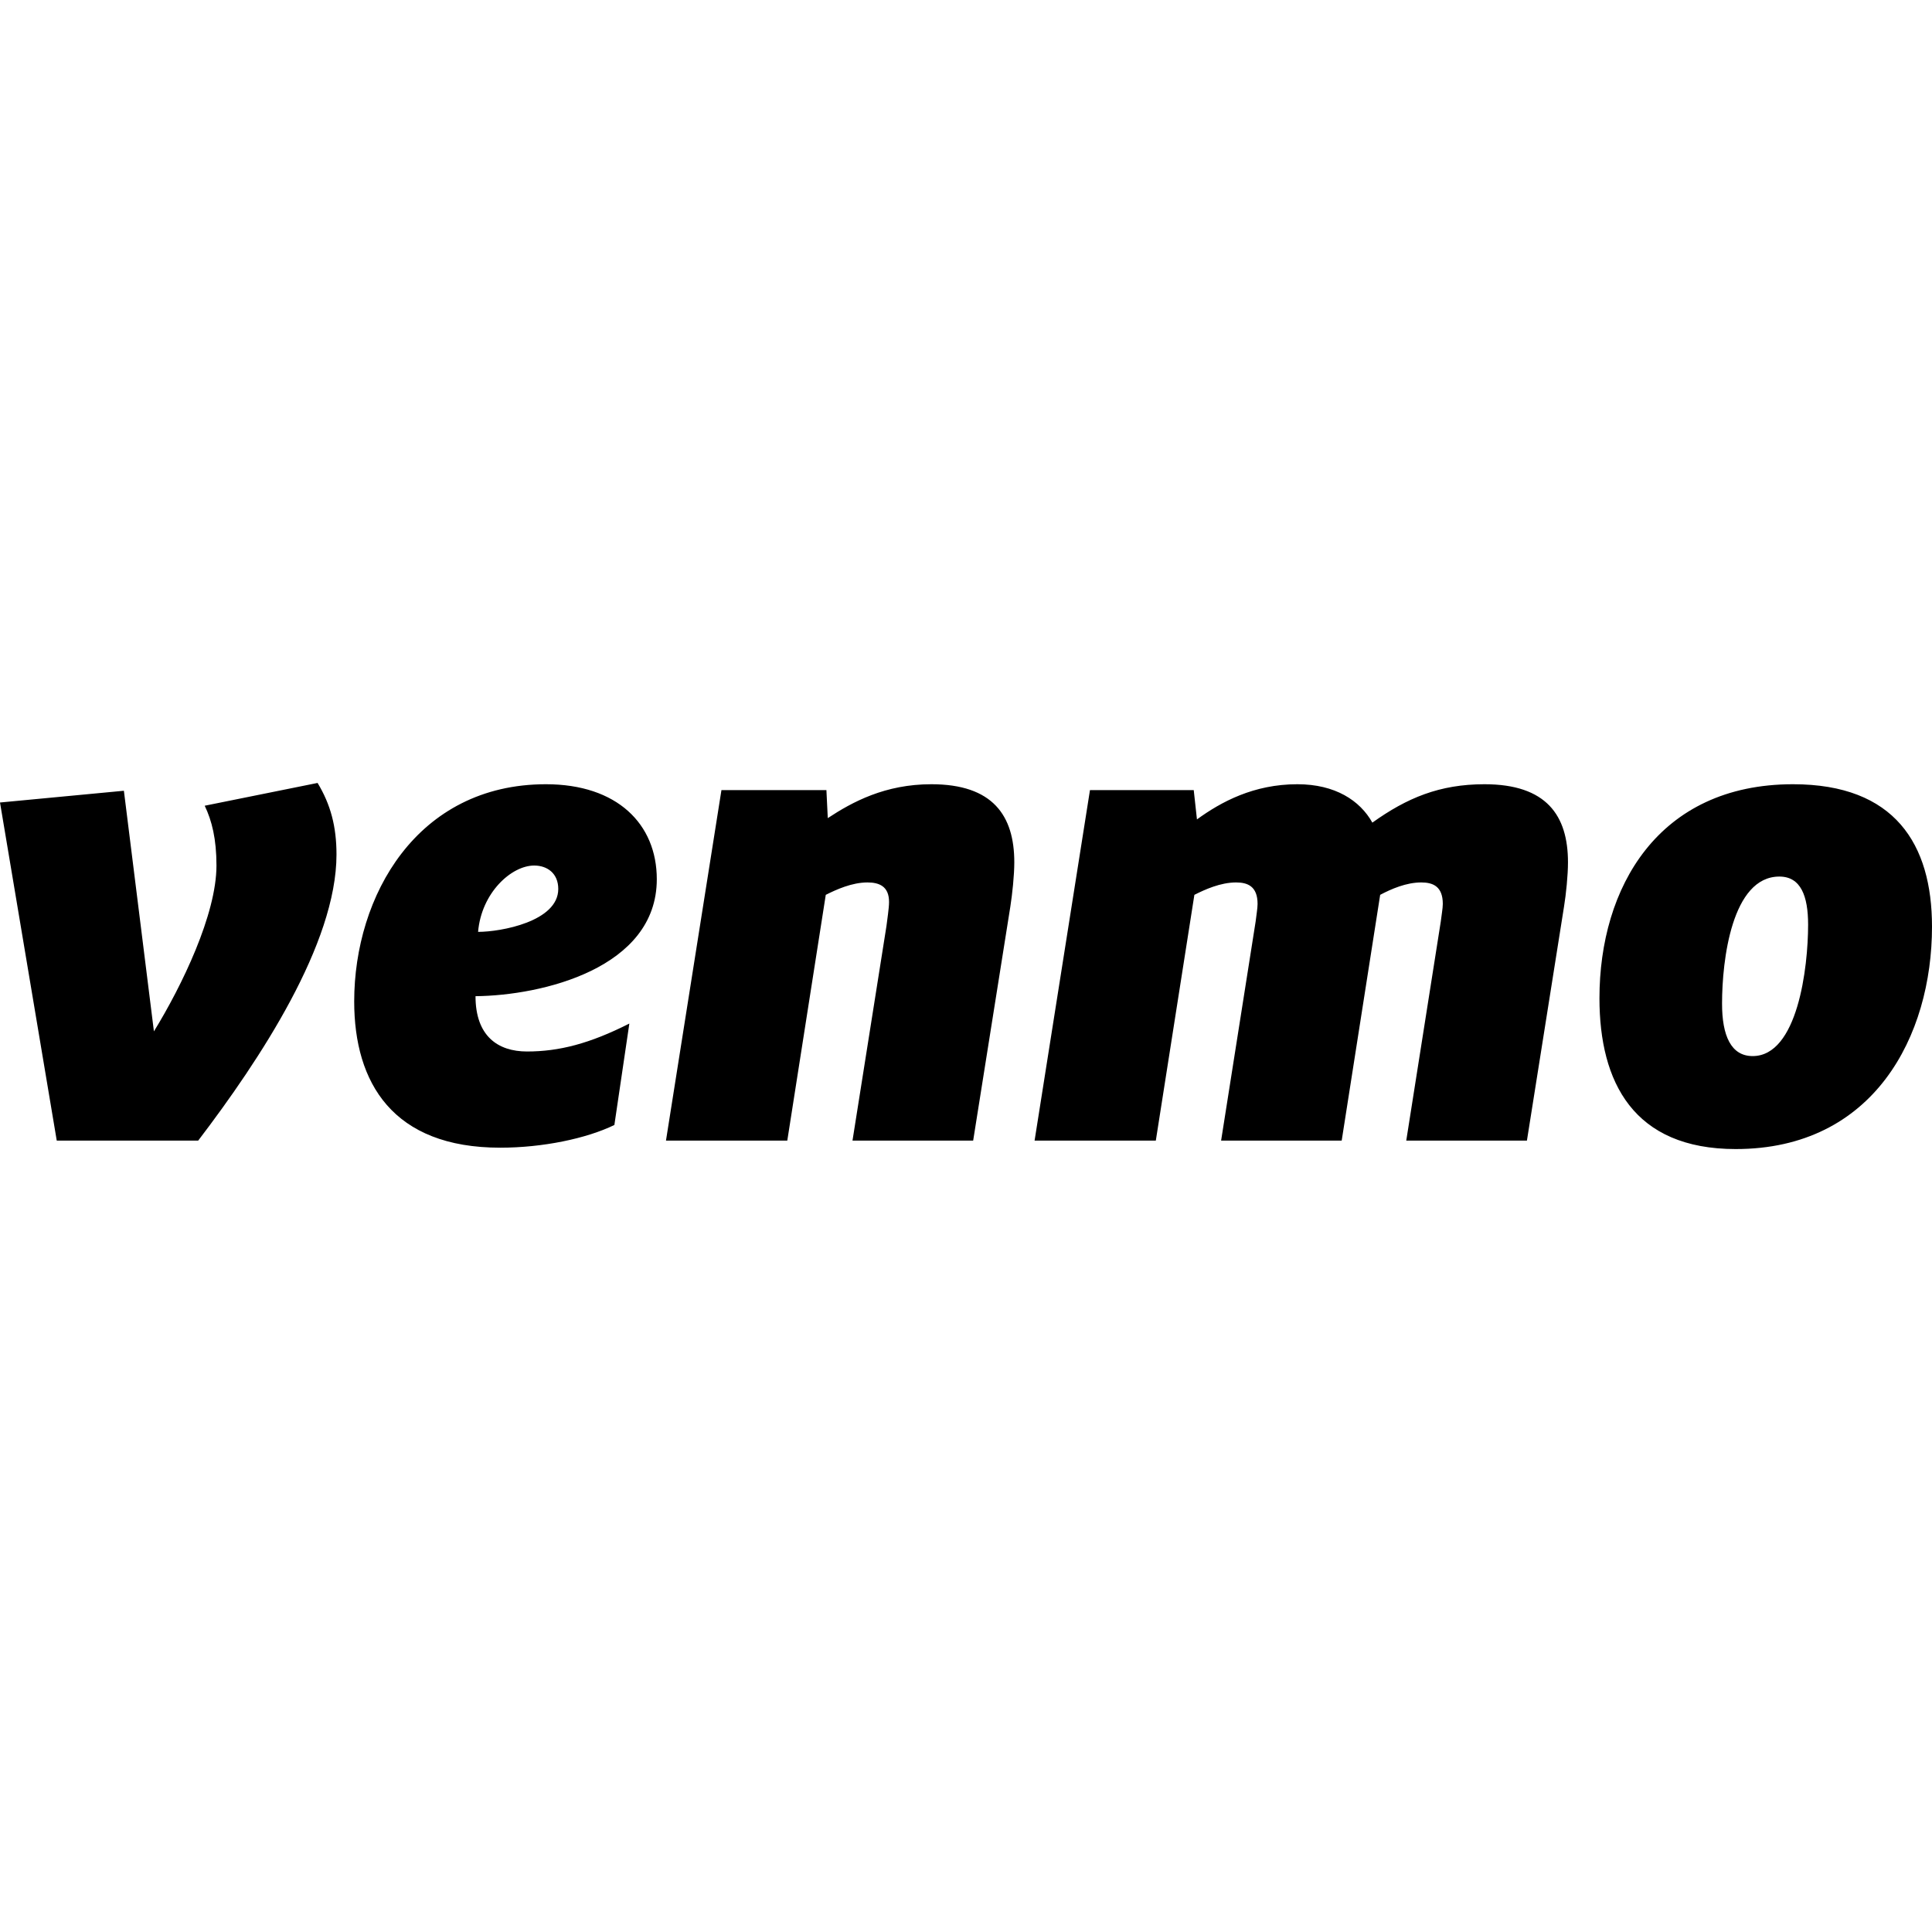
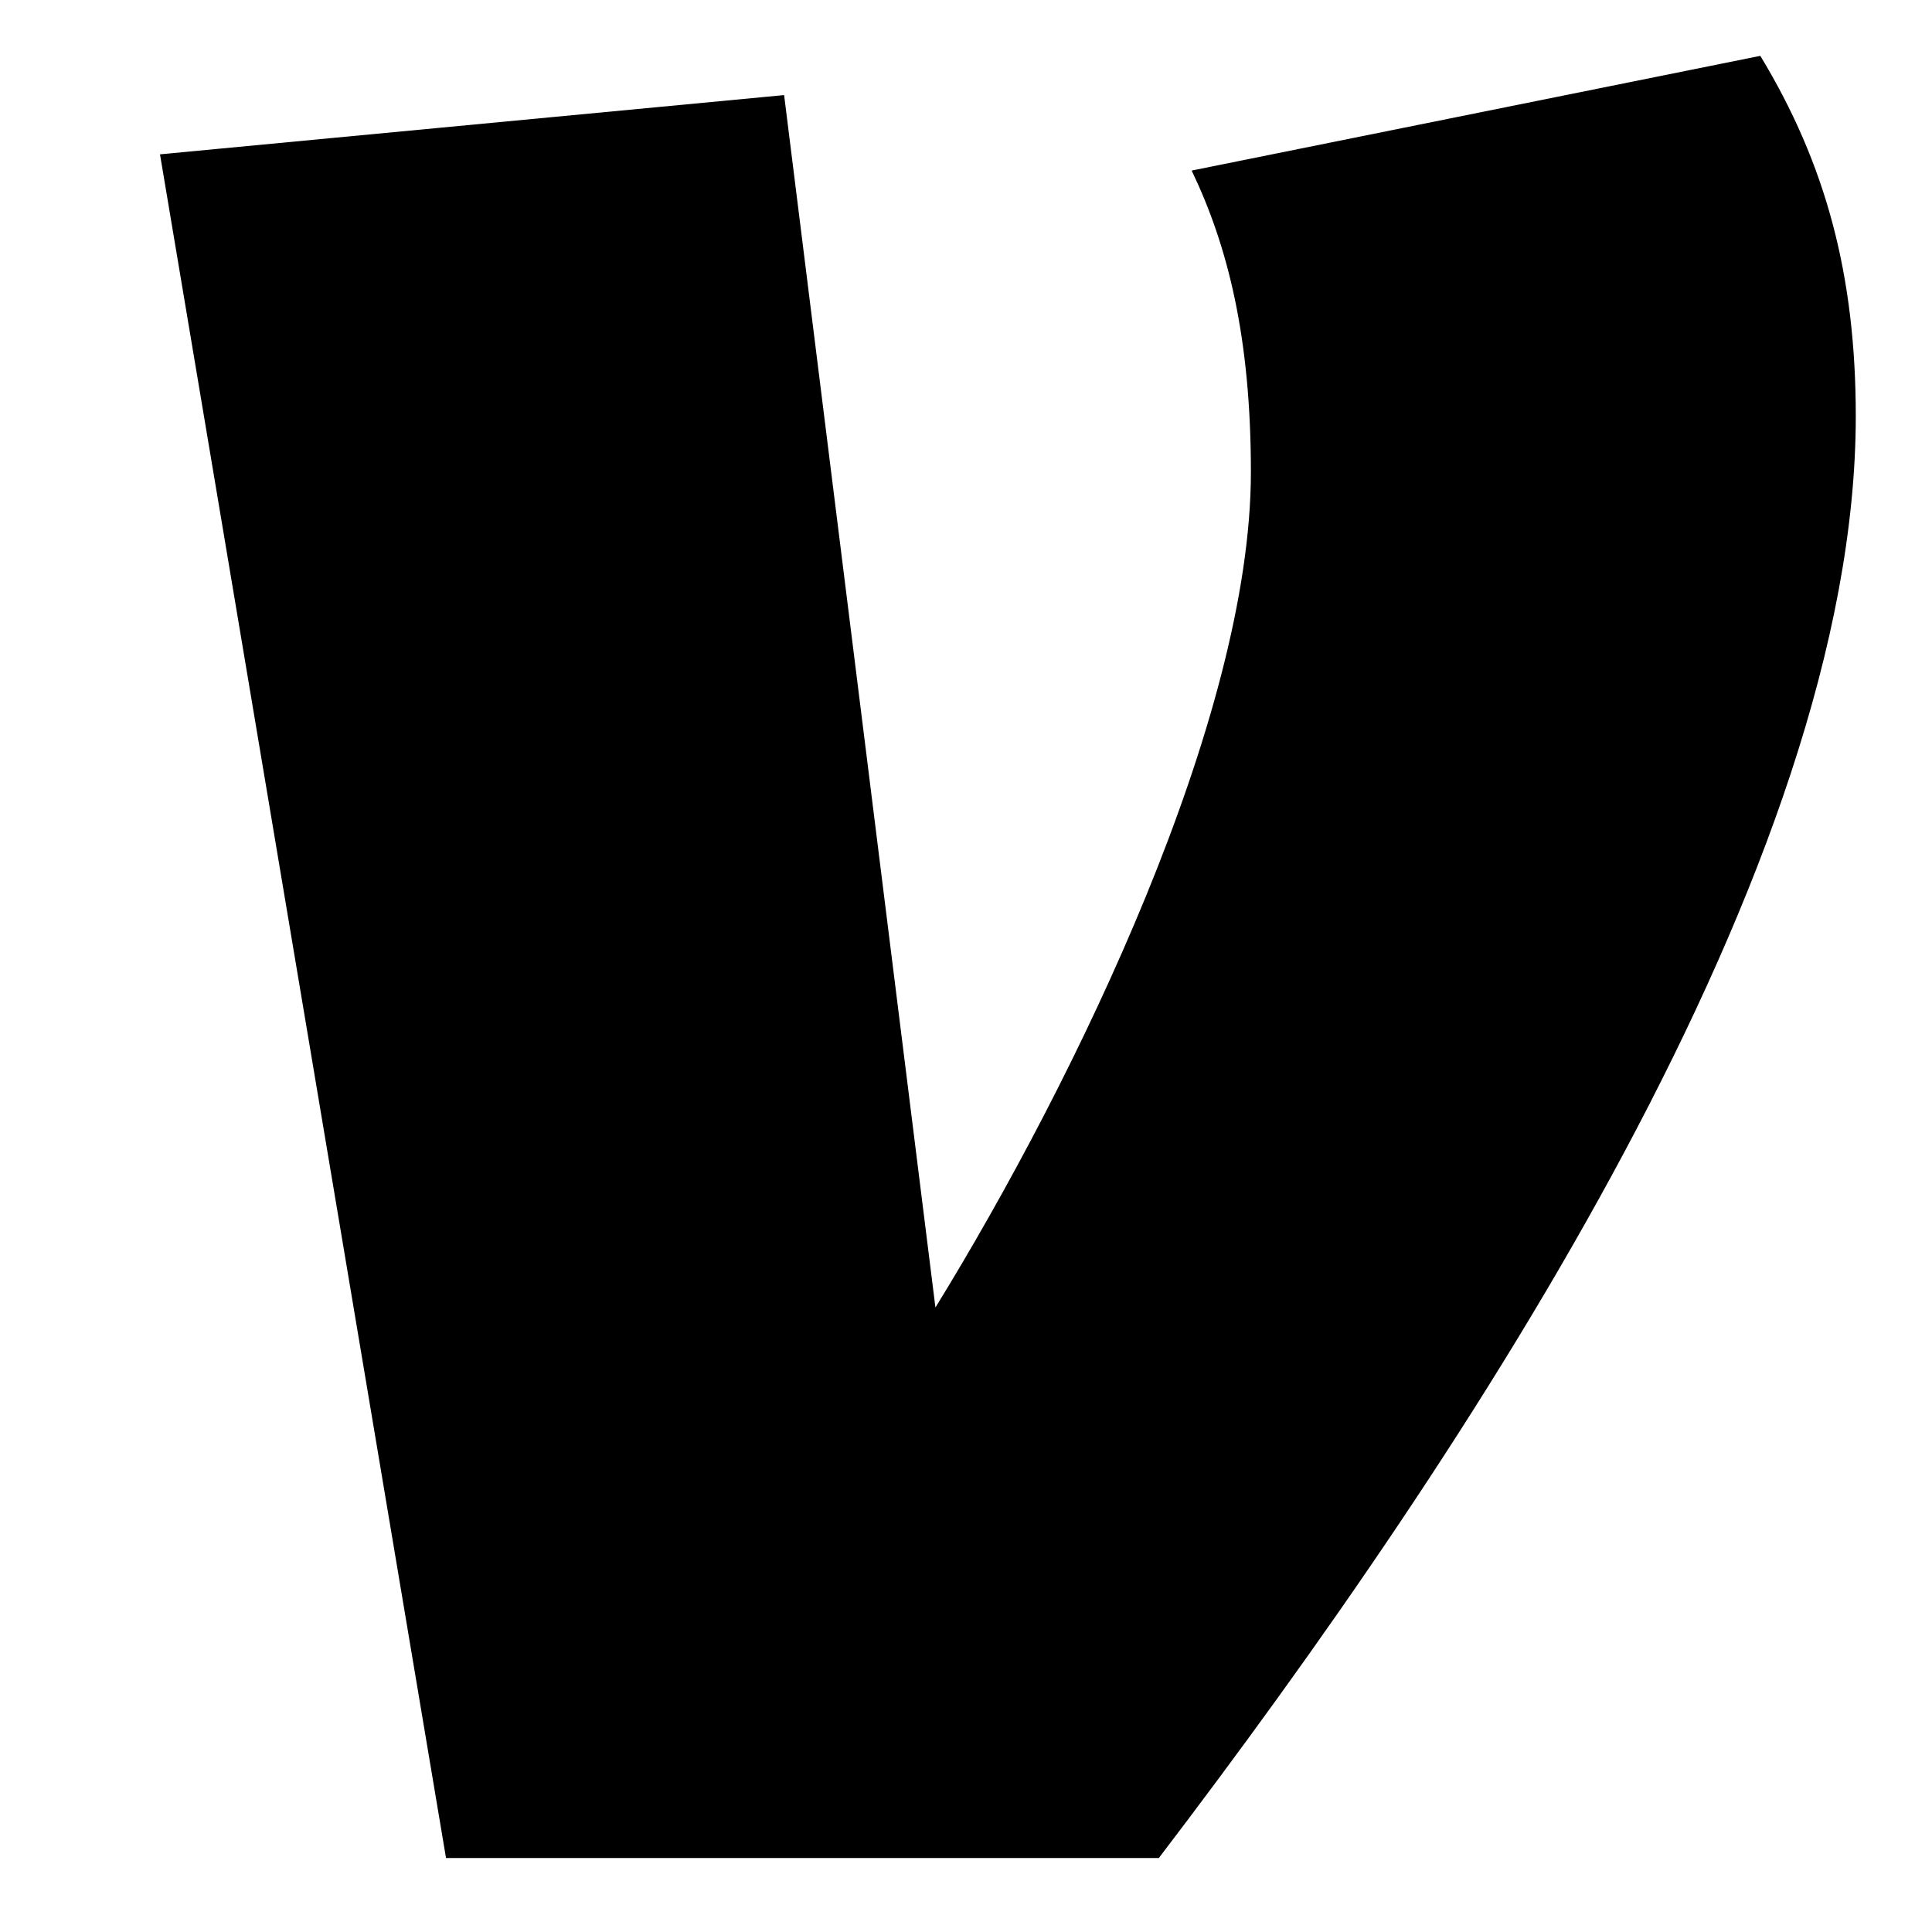
- <svg xmlns="http://www.w3.org/2000/svg" role="img" viewBox="0 0 24 24">
-   <path d="M21.772 13.119c-.267 0-.381-.251-.38-.655 0-.533.121-1.575.712-1.575.267 0 .357.243.357.598 0 .533-.13 1.632-.689 1.632Zm.502-3.377c-1.677 0-2.405 1.285-2.405 2.658 0 1.042.421 1.874 1.693 1.874 1.717 0 2.438-1.406 2.438-2.763 0-1.025-.462-1.769-1.726-1.769Zm-3.833 0c-.558 0-.964.17-1.393.477-.154-.275-.462-.477-.932-.477-.542 0-.947.219-1.247.437l-.04-.364H13.54l-.688 4.354h1.506l.479-3.053c.129-.065.323-.154.518-.154.145 0 .267.049.267.267 0 .056-.016.145-.024.218l-.429 2.722h1.498l.478-3.053c.138-.073.324-.154.51-.154.146 0 .268.049.268.267 0 .056-.017.145-.025.218l-.429 2.722h1.499l.461-2.908c.025-.153.049-.388.049-.549 0-.582-.267-.97-1.037-.97Zm-6.871 0c-.575 0-.98.219-1.287.421l-.017-.348H8.962l-.689 4.354H9.78l.478-3.053c.13-.065.324-.154.518-.154.147 0 .268.049.268.242 0 .081-.024.227-.032.299l-.422 2.666h1.499l.462-2.908c.024-.153.049-.388.049-.549 0-.582-.268-.97-1.03-.97Zm-5.631 1.834c.041-.485.413-.824.697-.824.162 0 .299.097.299.291 0 .404-.713.533-.996.533Zm.843-1.834c-1.604 0-2.382 1.39-2.382 2.698 0 1.01.478 1.817 1.814 1.817.527 0 1.07-.113 1.418-.282l.186-1.26c-.494.25-.874.347-1.271.347-.365 0-.64-.194-.64-.687.826-.008 2.252-.347 2.252-1.453 0-.687-.494-1.18-1.377-1.18Zm-4.239.267c.089.186.146.412.146.743 0 .606-.429 1.494-.777 2.06l-.373-2.989L0 9.969l.705 4.2h1.757c.77-1.01 1.718-2.448 1.718-3.554 0-.347-.073-.622-.235-.889l-1.402.283Z" />
+ <svg xmlns="http://www.w3.org/2000/svg" viewBox="0 0 512 512">
+   <path fill="currentColor" d="M466.5 14.8c17.4 28.7 25.3 58.2 25.3 95.5 0 119-101.9 273.5-184.7 382.1l-188.9 0-75.8-451.5 165.4-15.7 40.1 321.3c37.4-60.8 83.6-156.3 83.6-221.4 0-35.6-6.1-59.9-15.7-79.9L466.5 14.8z" />
</svg>
